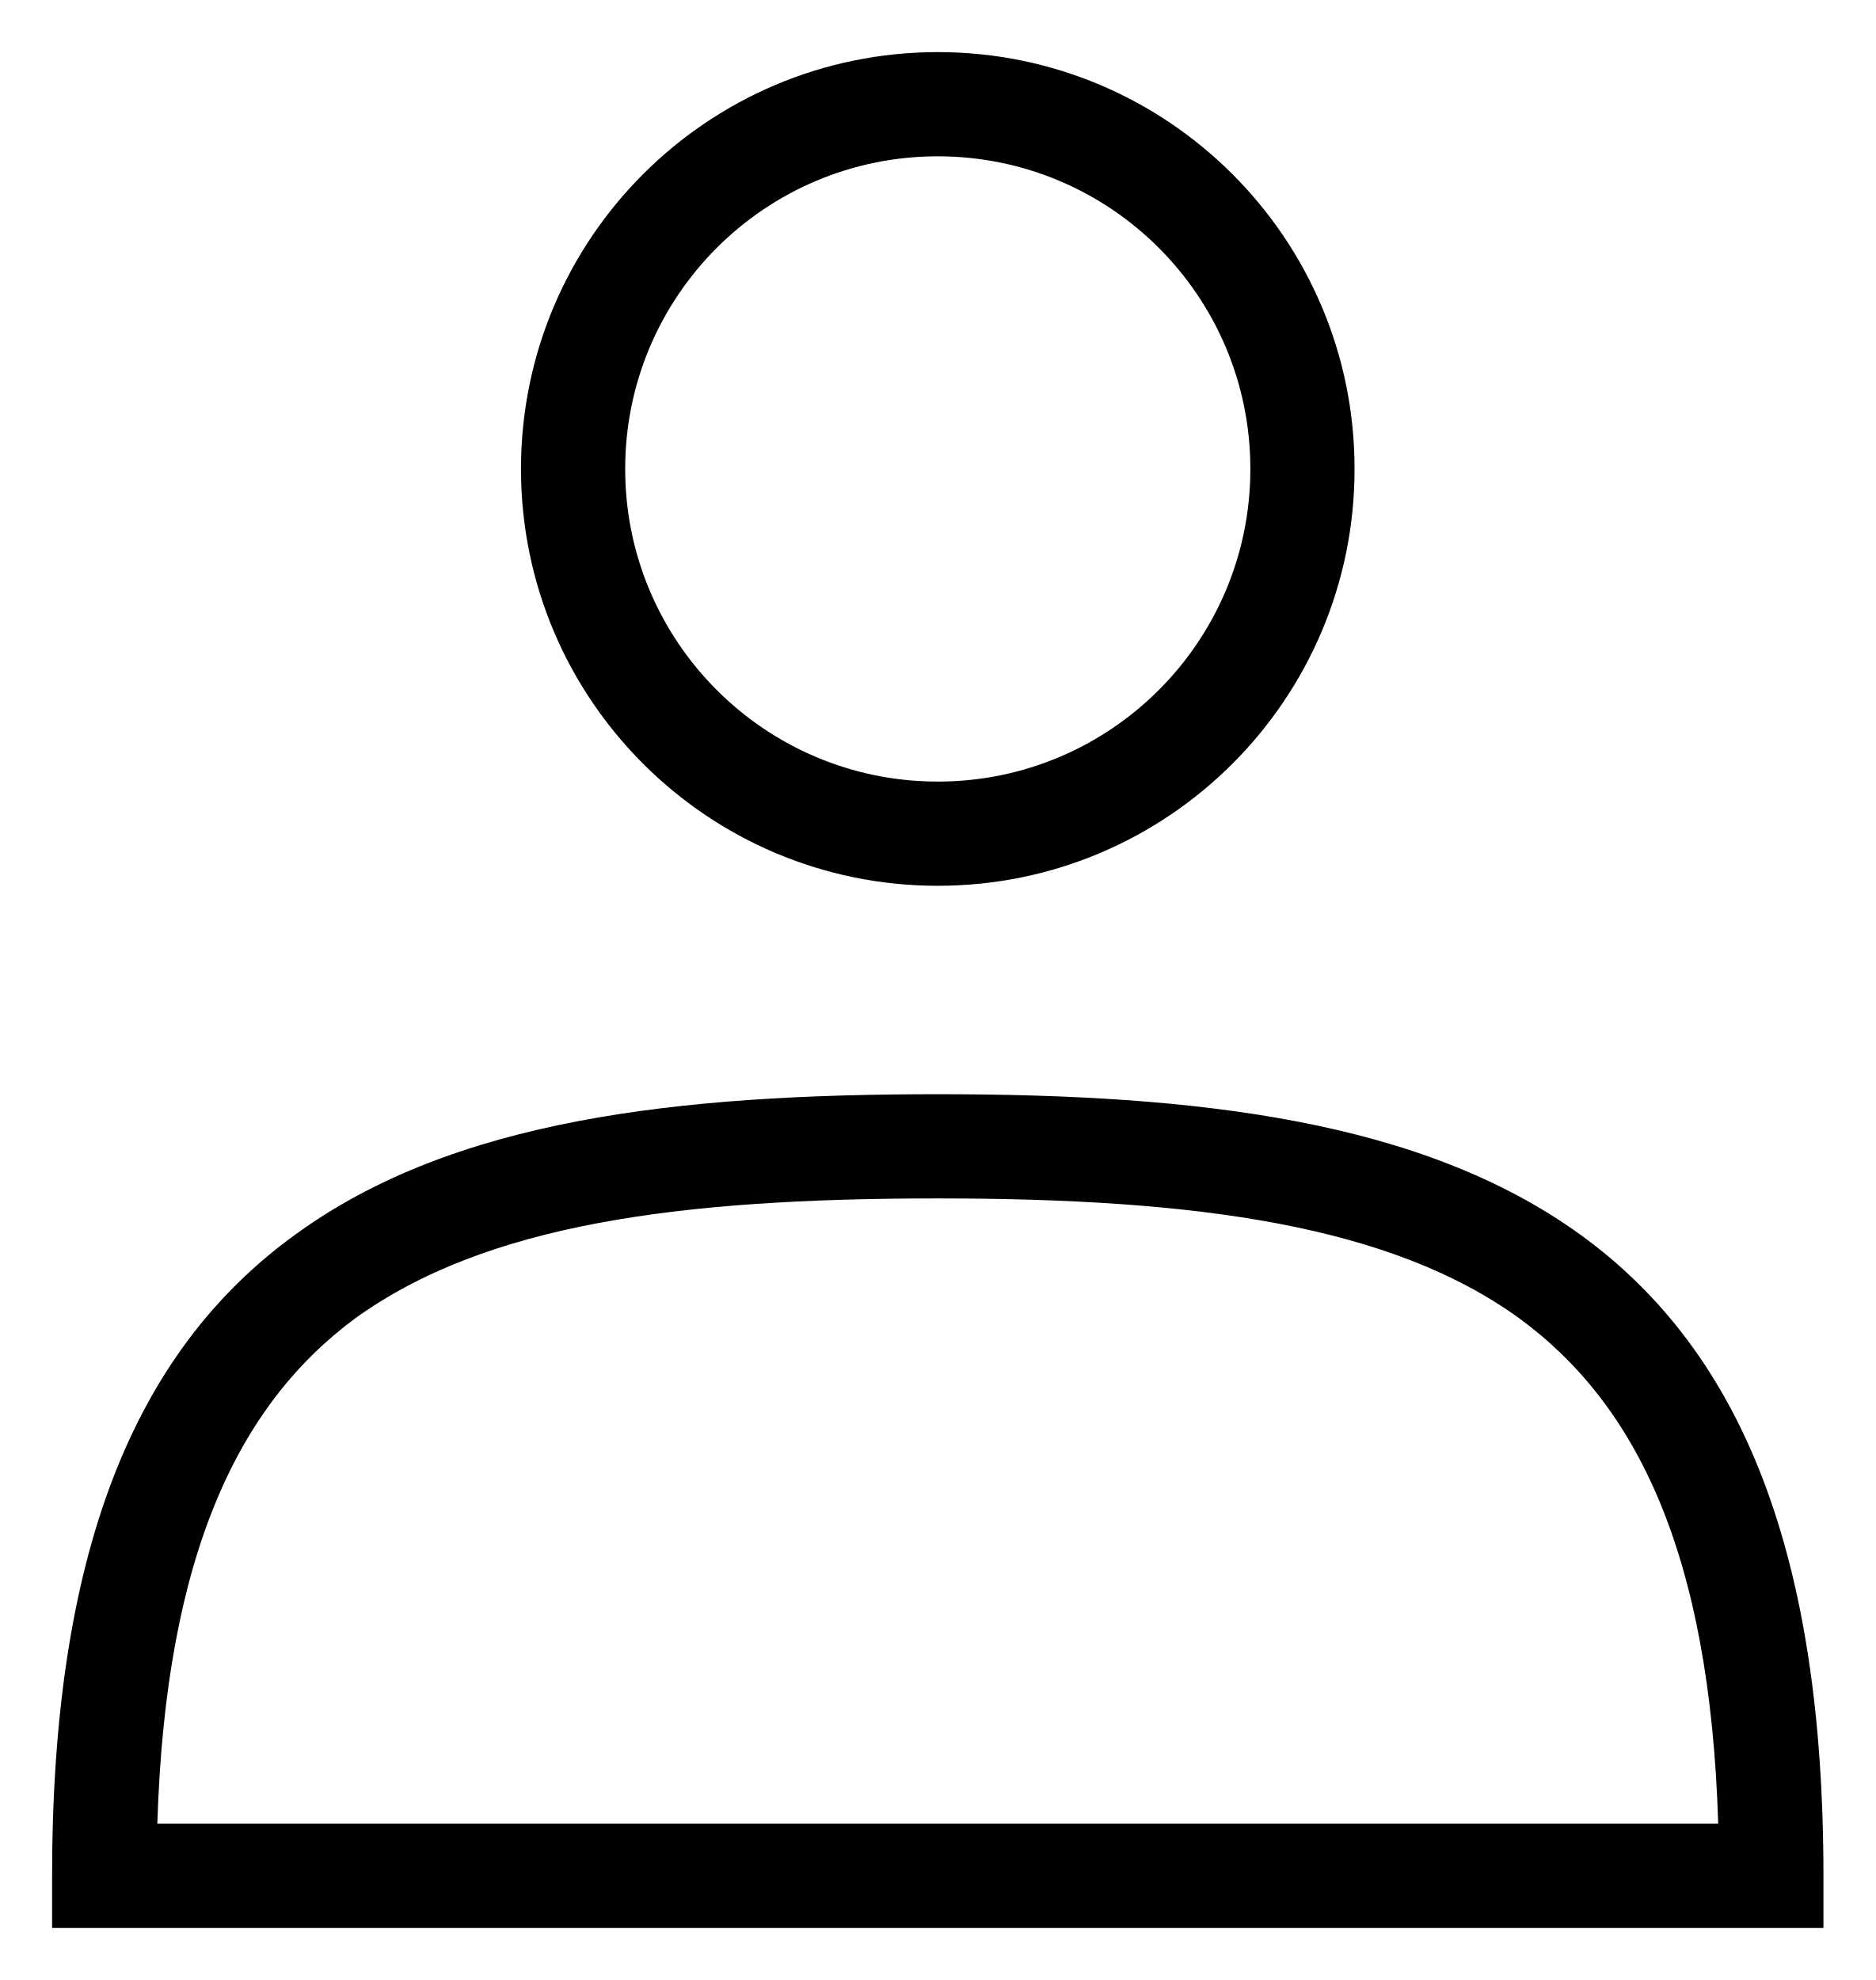
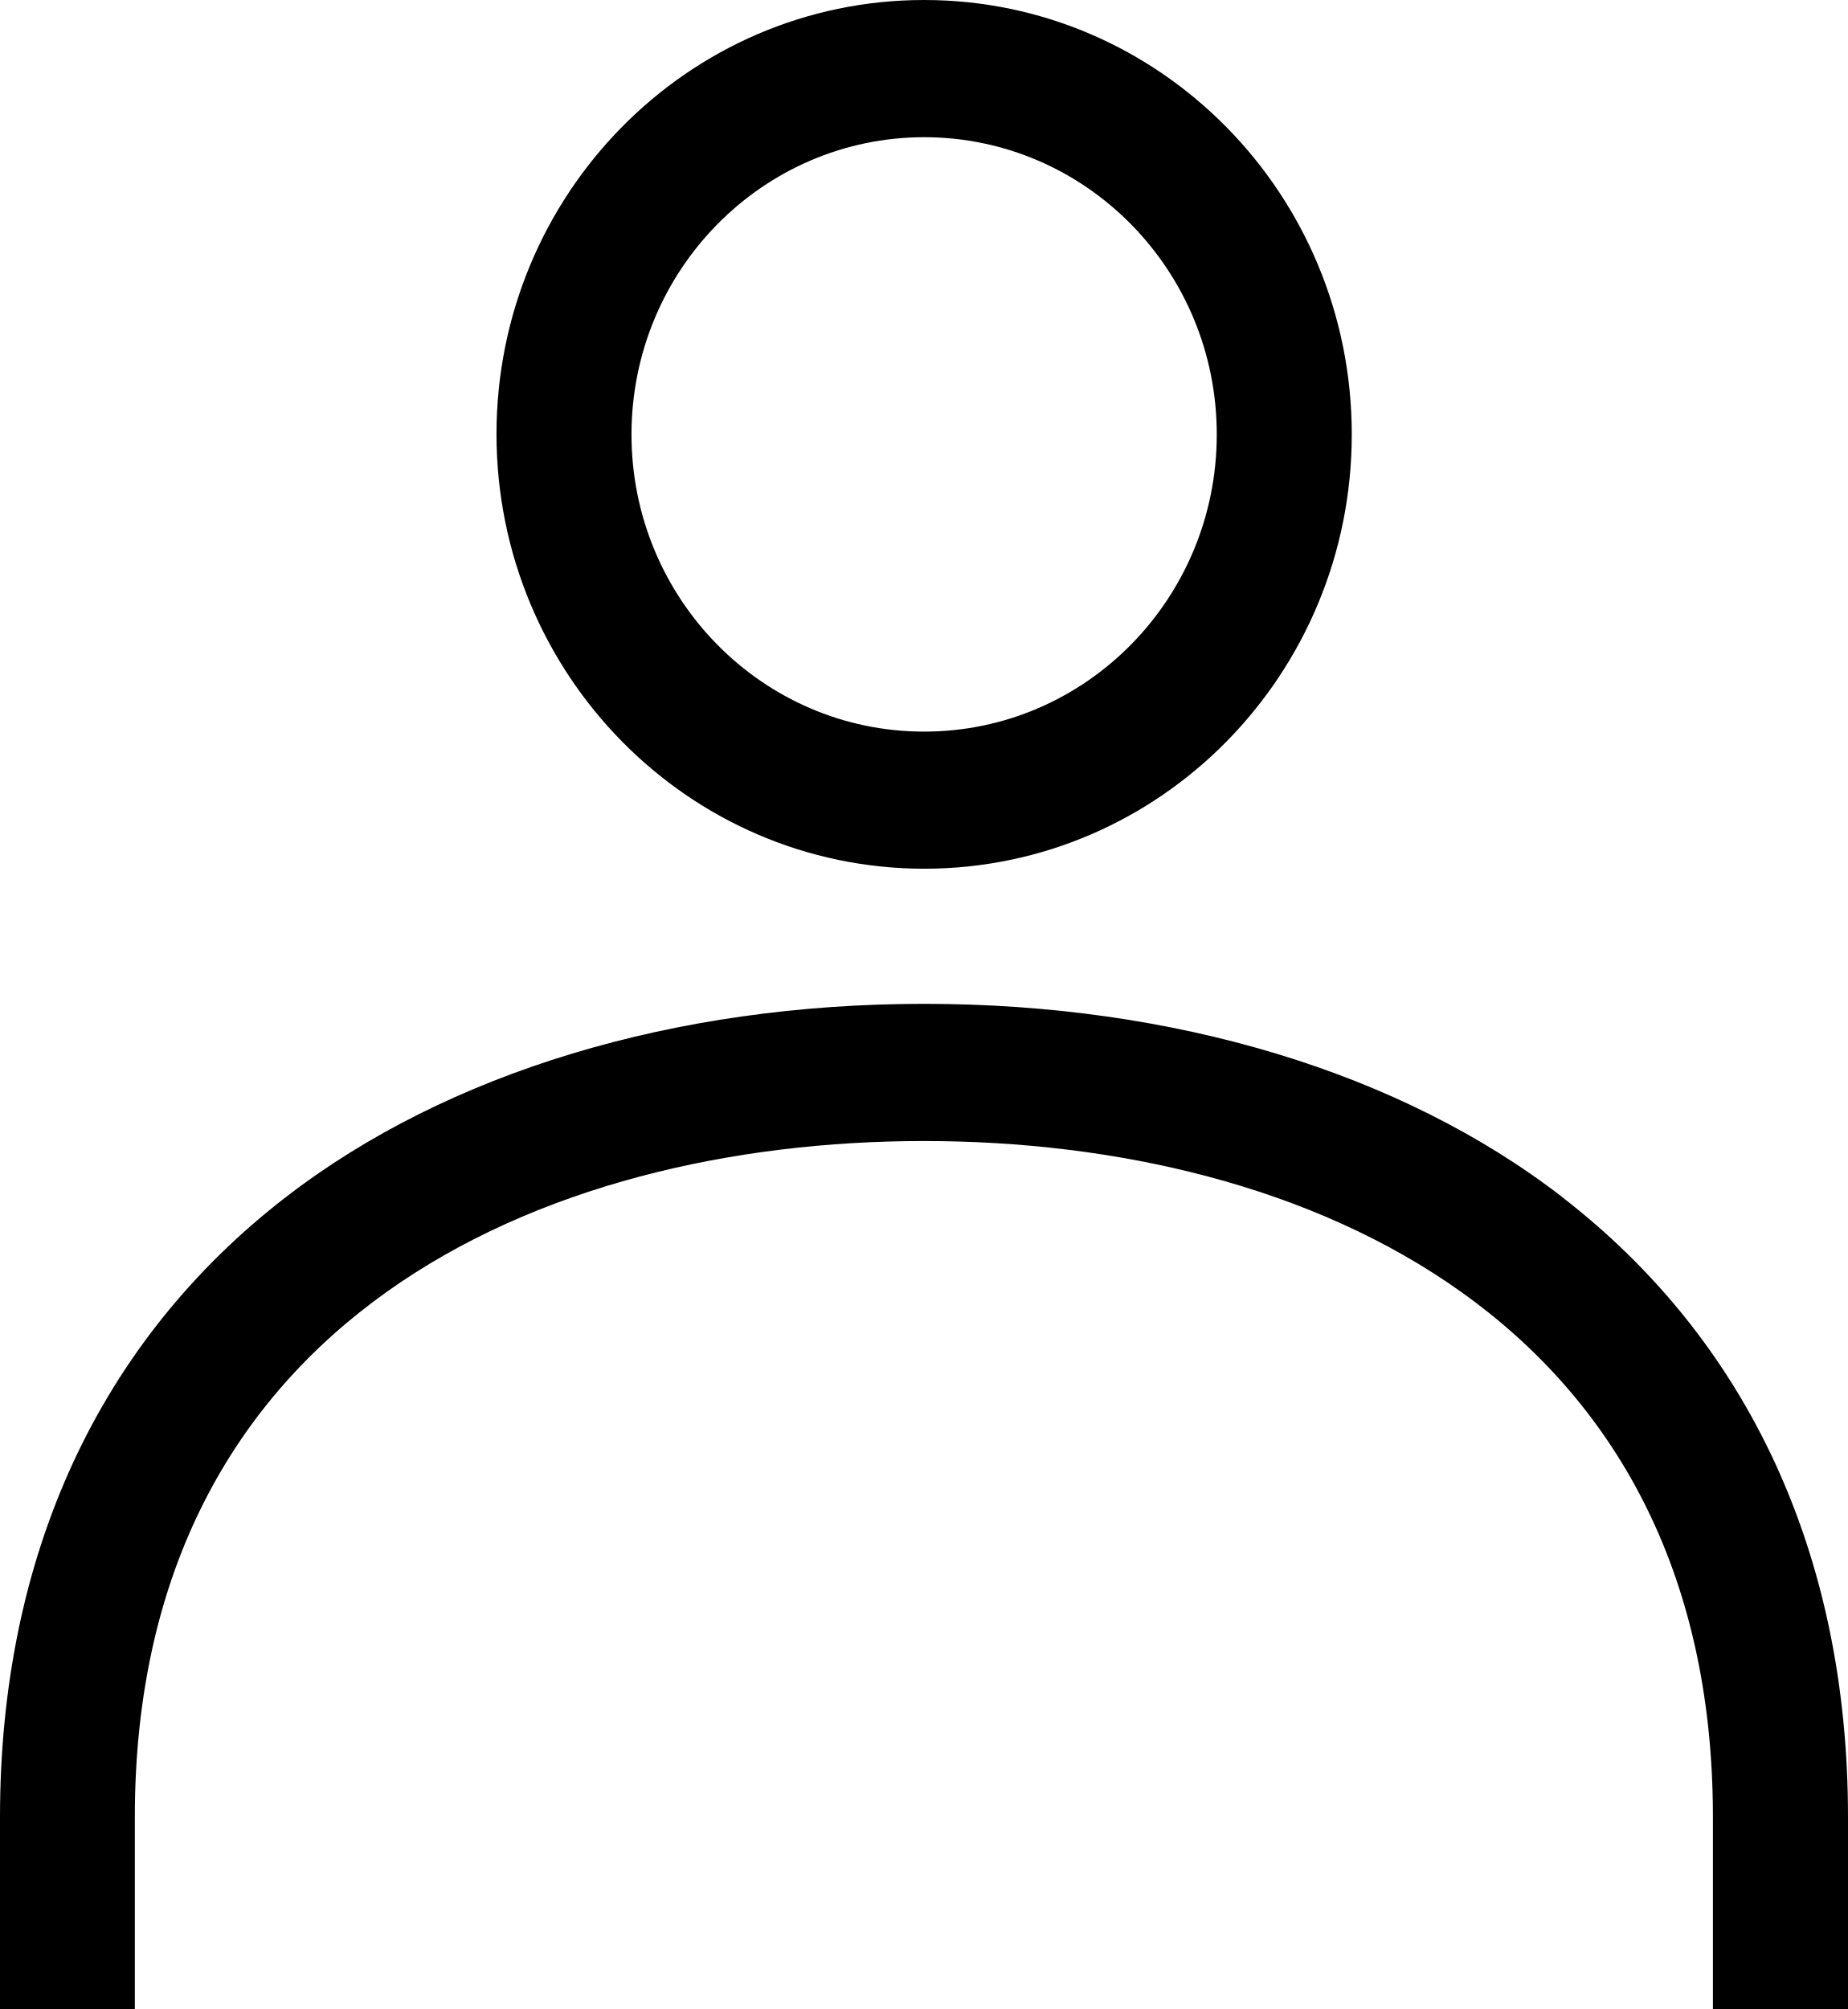
- <svg xmlns="http://www.w3.org/2000/svg" fill="none" class="icon icon-account" viewBox="0 0 18 19">
-   <path fill="currentColor" fill-rule="evenodd" d="M6 4.5a3 3 0 1 1 6 0 3 3 0 0 1-6 0m3-4a4 4 0 1 0 0 8 4 4 0 0 0 0-8m5.58 12.15c1.12.82 1.83 2.24 1.91 4.85H1.51c.08-2.6.79-4.03 1.9-4.85C4.66 11.75 6.5 11.5 9 11.5s4.35.26 5.58 1.15M9 10.5c-2.5 0-4.65.24-6.17 1.35C1.27 12.98.5 14.93.5 18v.5h17V18c0-3.07-.77-5.02-2.33-6.15-1.52-1.1-3.67-1.35-6.17-1.35" clip-rule="evenodd" />
+ <svg xmlns="http://www.w3.org/2000/svg" fill="none" version="1.1" width="22.08" height="24" viewBox="0 0 22.08 24">
+   <g>
+     <g>
+       <path d="M11.041,10.378C13.864,10.378,16.151,8.055,16.151,5.189C16.151,2.323,13.864,0,11.041,0C8.219,0,5.932,2.323,5.932,5.189C5.935,8.053,8.221,10.375,11.041,10.378ZM11.041,1.639C12.972,1.639,14.538,3.229,14.538,5.19C14.538,7.15,12.973,8.74,11.041,8.74C9.11,8.74,7.545,7.15,7.545,5.189C7.547,3.229,9.112,1.641,11.041,1.639Z" fill="#000000" fill-opacity="1" style="mix-blend-mode:passthrough" />
+     </g>
+     <g>
+       <path d="M18.663,14.298C16.735,12.81,14.028,11.992,11.041,11.992C8.055,11.992,5.348,12.811,3.419,14.298C1.182,16.023,0,18.586,0,21.708L0,24L1.611,24L1.611,21.708C1.611,15.754,6.48,13.631,11.039,13.631C15.598,13.631,20.466,15.753,20.466,21.708L20.466,24L22.08,24L22.08,21.708C22.08,18.586,20.897,16.023,18.661,14.298" fill="#000000" fill-opacity="1" style="mix-blend-mode:passthrough" />
+     </g>
+   </g>
</svg>
